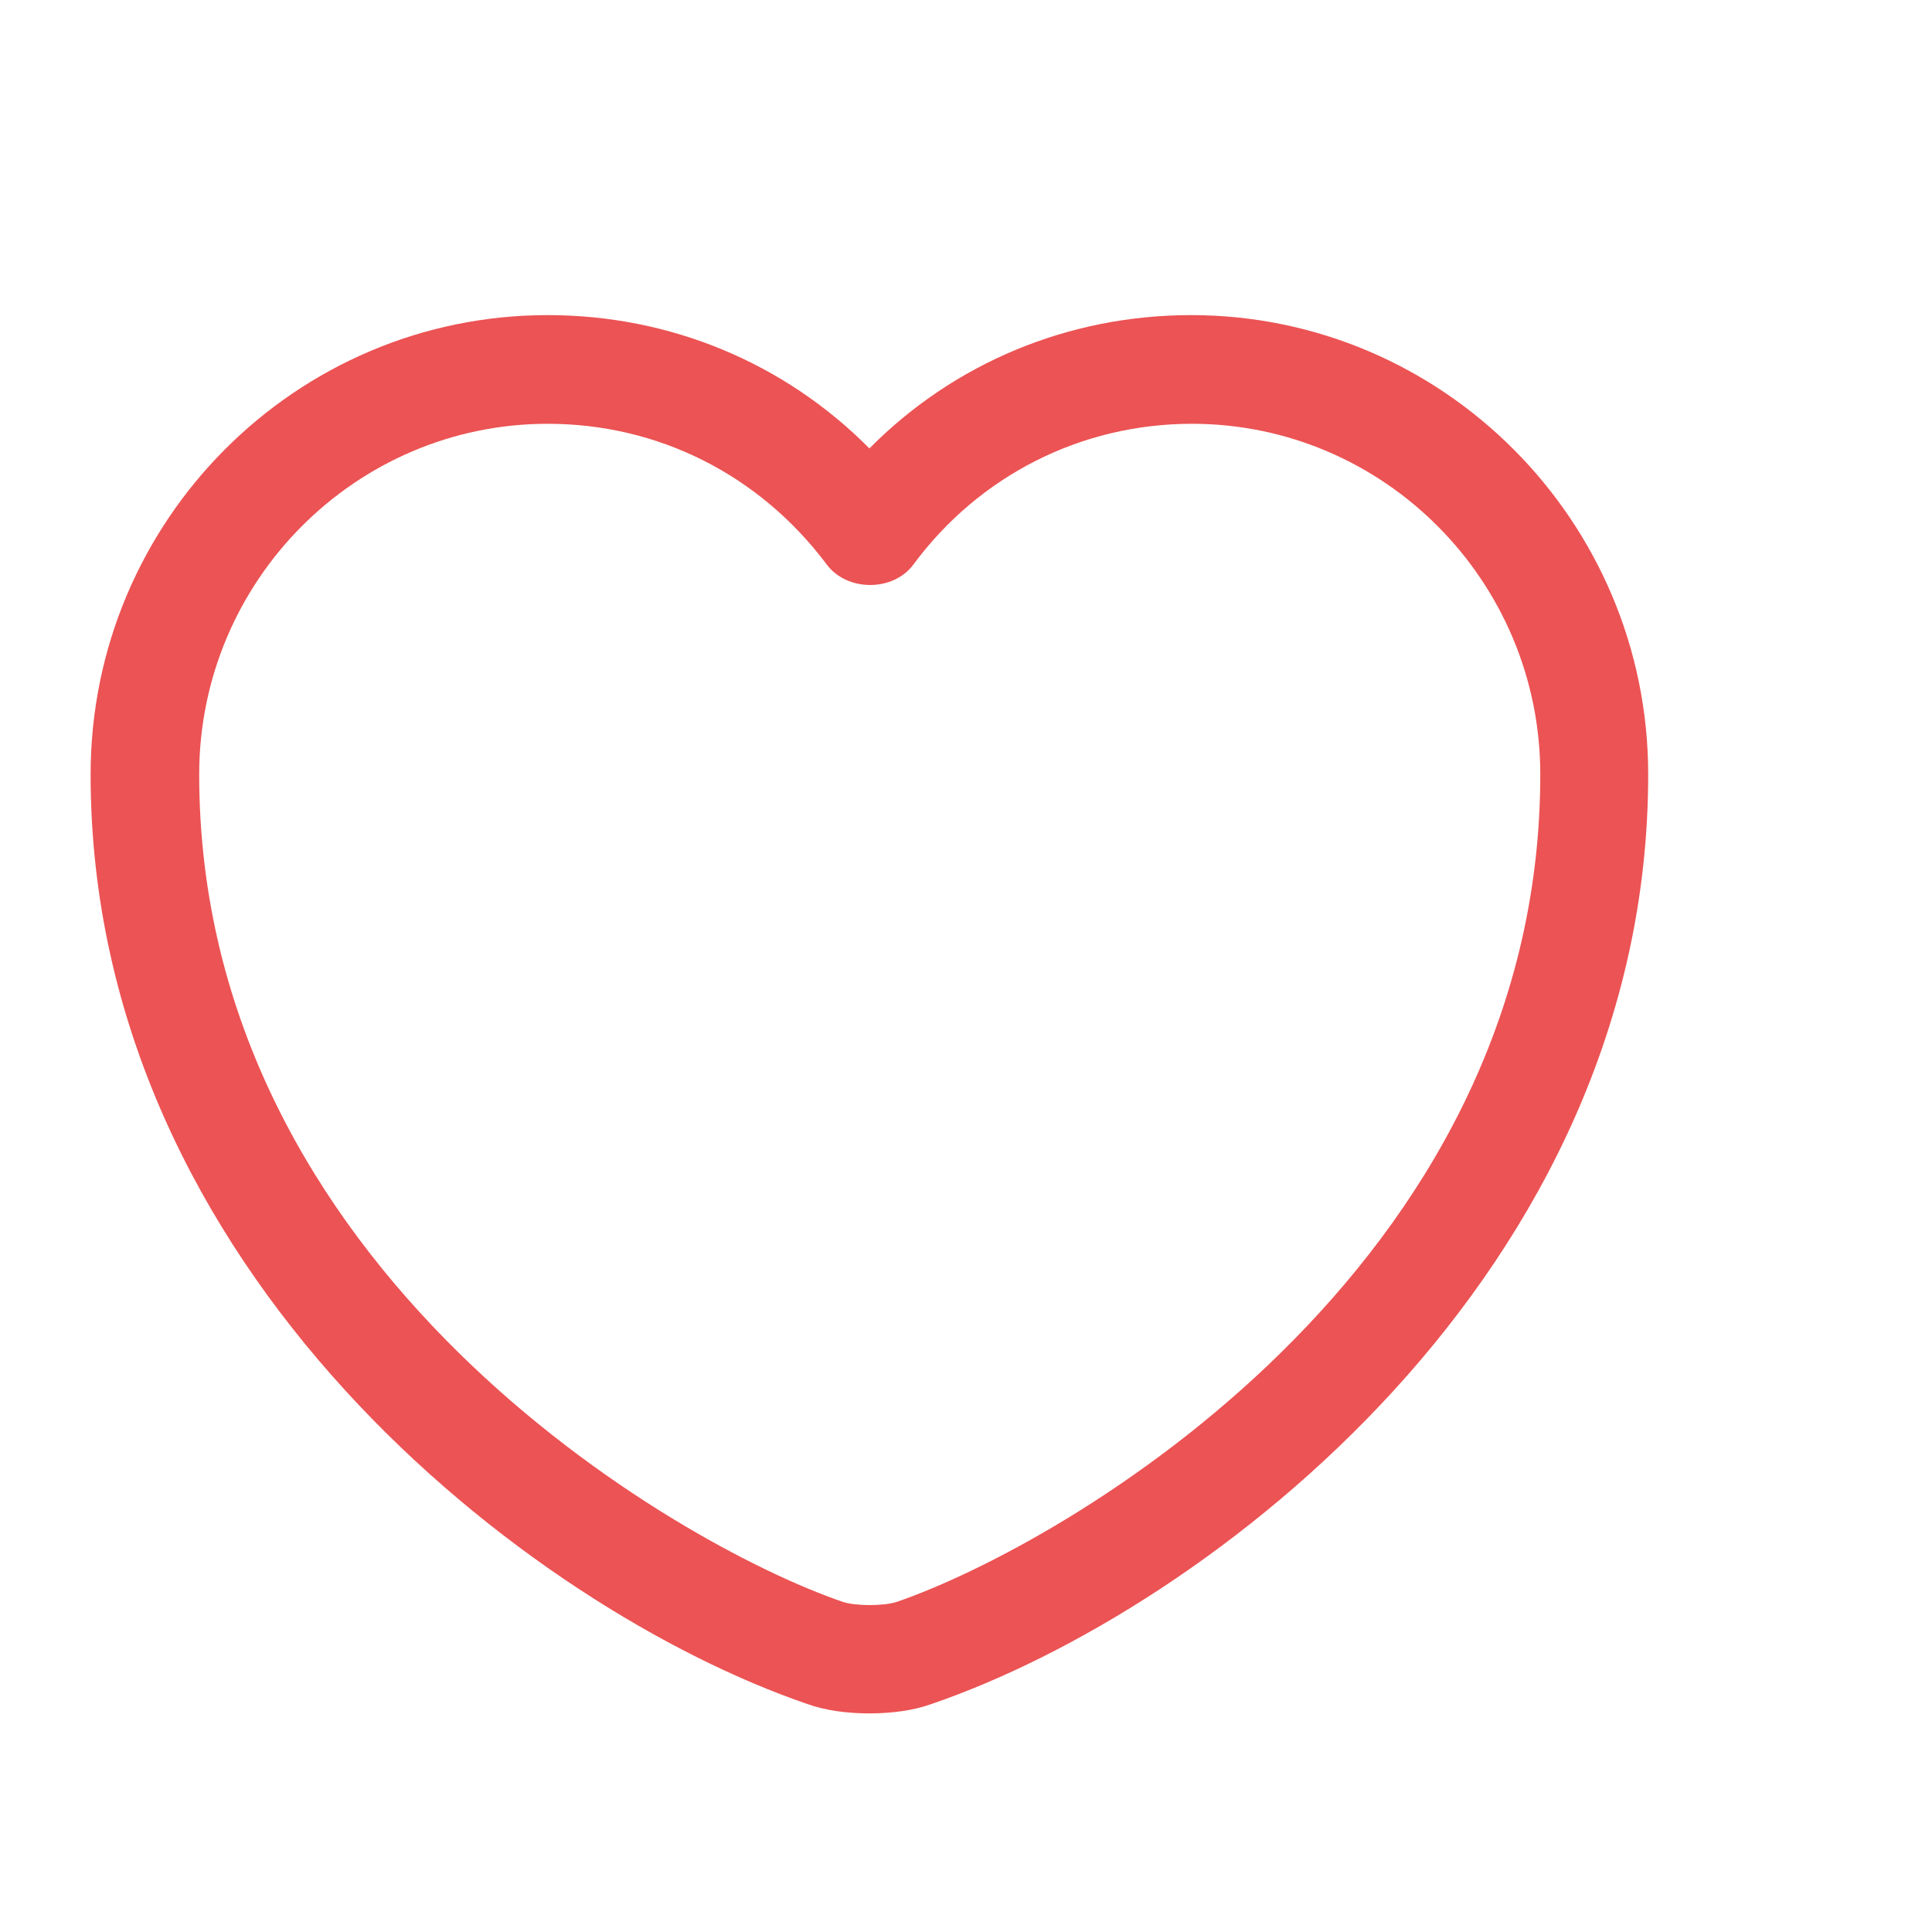
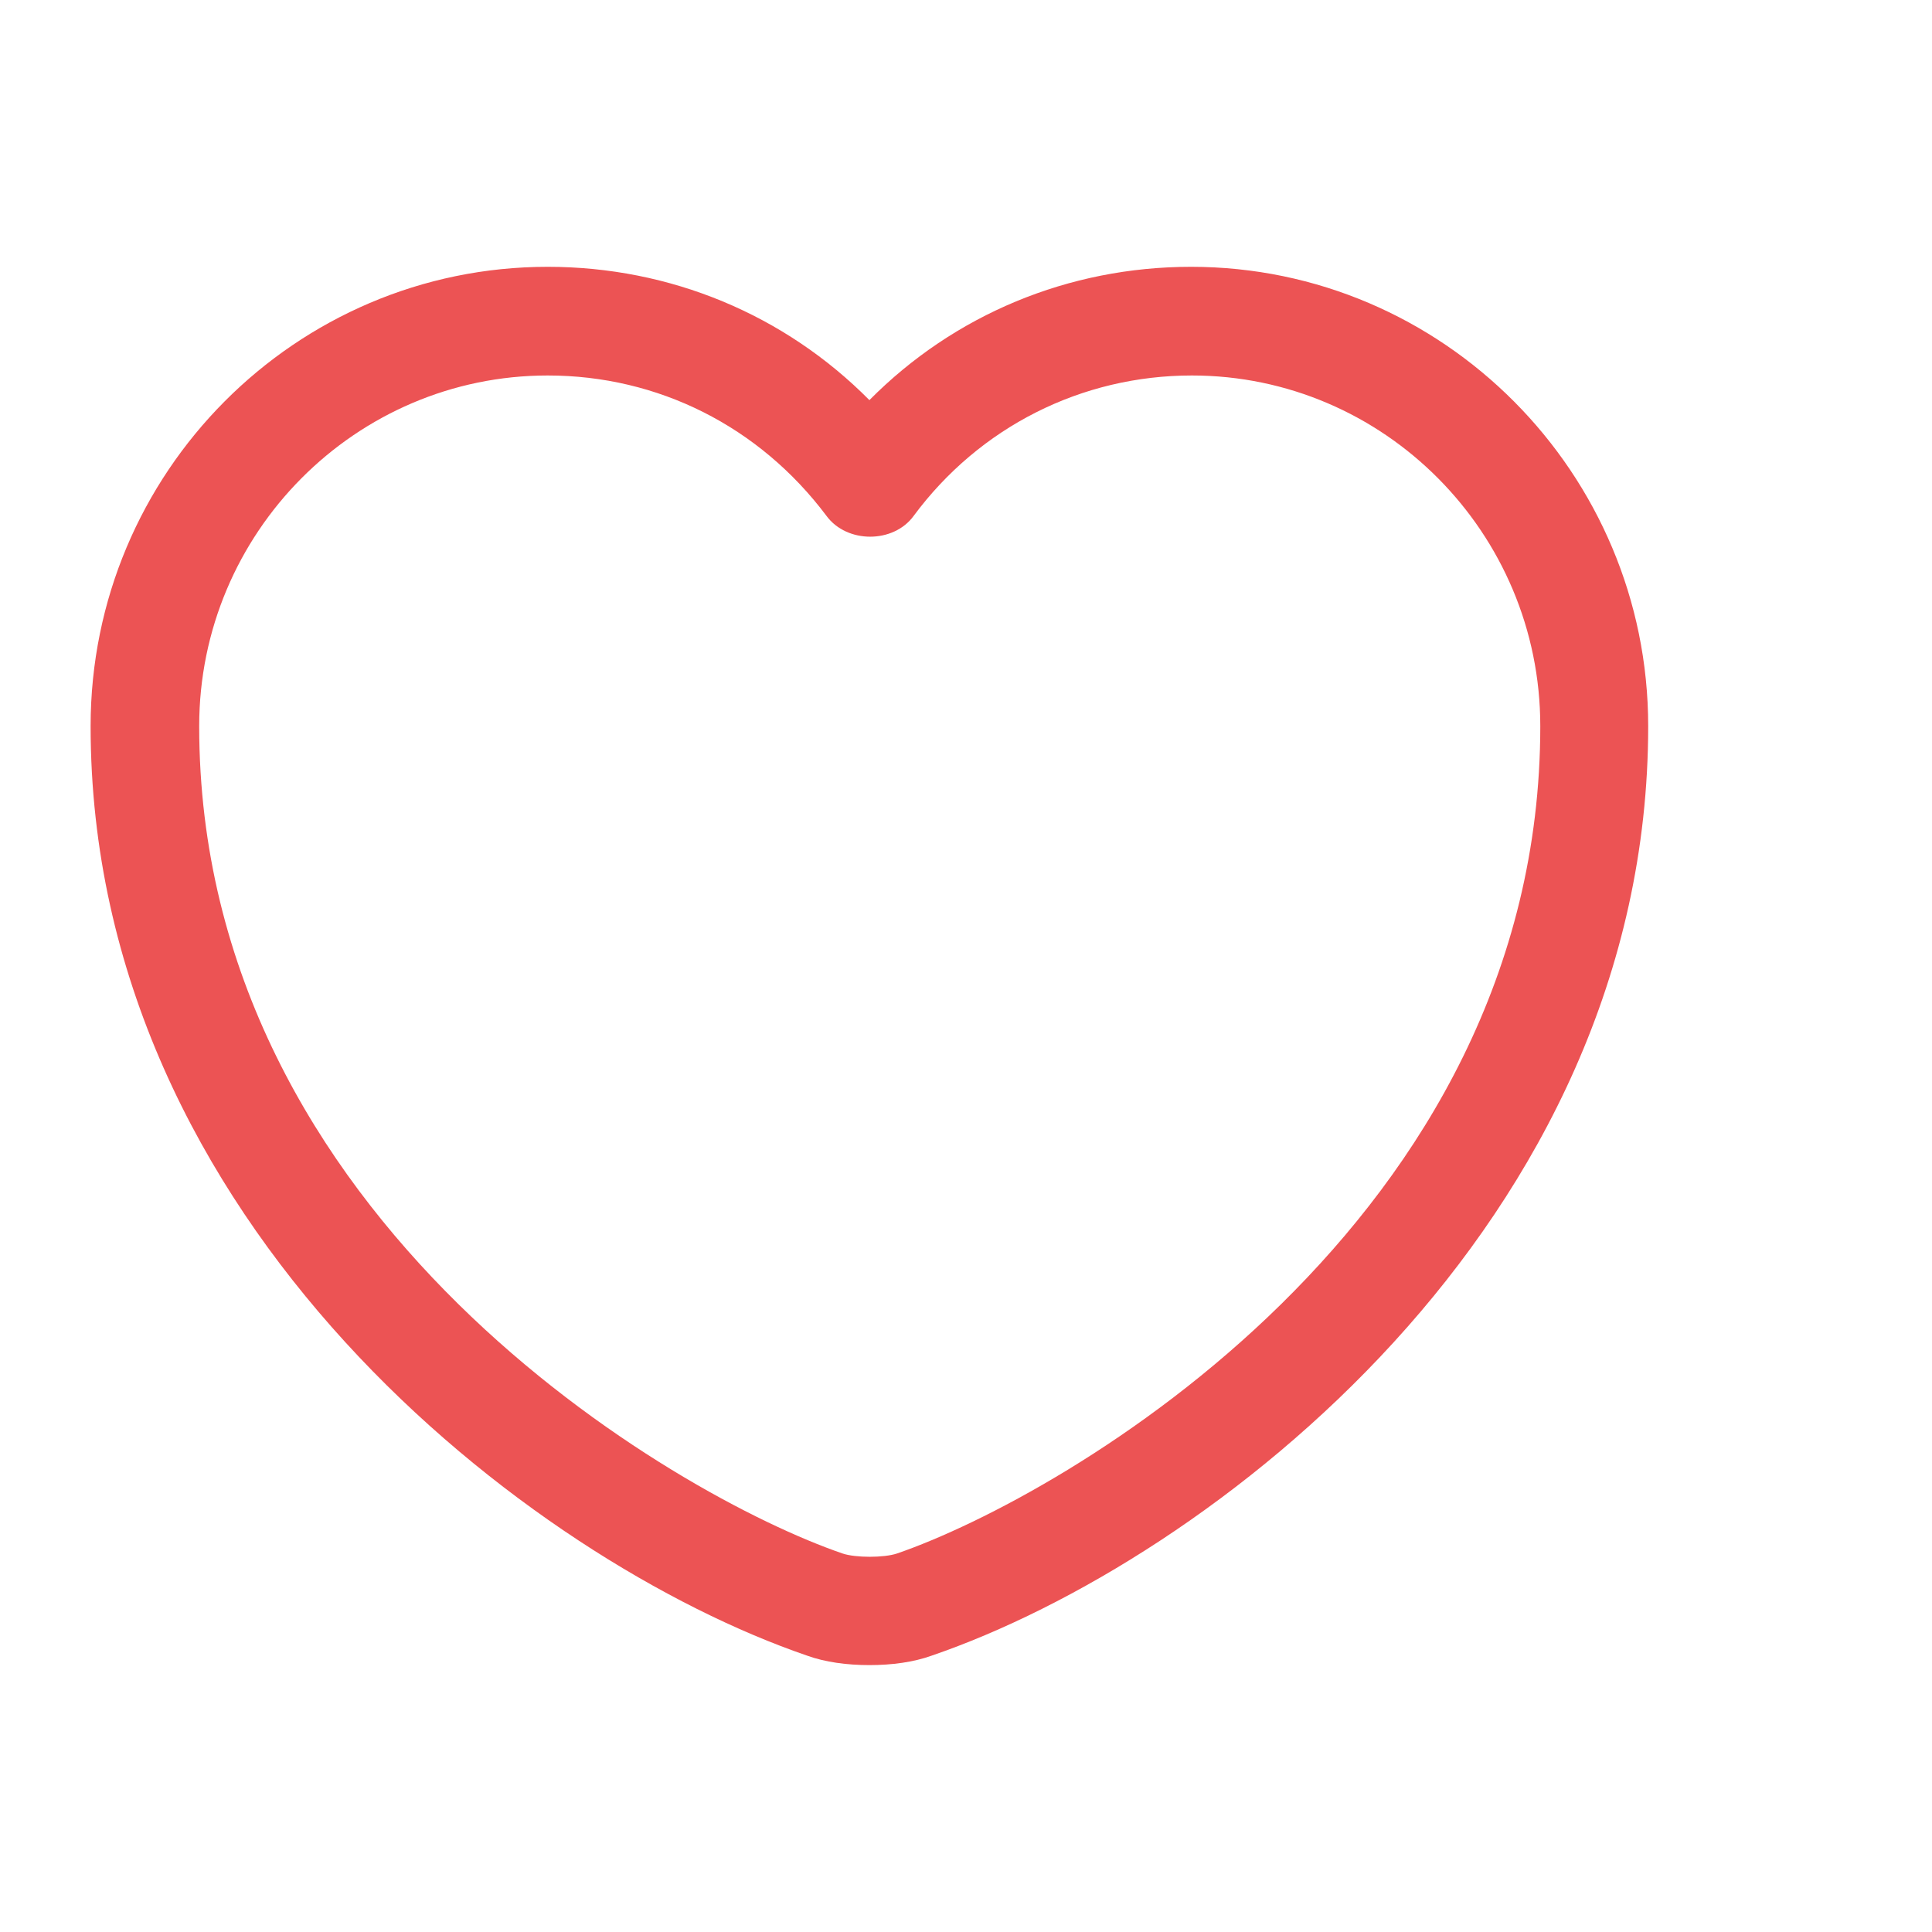
- <svg xmlns="http://www.w3.org/2000/svg" width="30" height="30" viewBox="0 -2.5 20 20" fill="none">
+ <svg xmlns="http://www.w3.org/2000/svg" width="30" height="30" viewBox="0 -2 20 20" fill="none">
  <path d="M9 15.237C8.768 15.237 8.543 15.207 8.355 15.139C5.49 14.157 0.938 10.669 0.938 5.517C0.938 2.892 3.06 0.762 5.67 0.762C6.938 0.762 8.123 1.257 9 2.142C9.877 1.257 11.062 0.762 12.33 0.762C14.94 0.762 17.062 2.899 17.062 5.517C17.062 10.677 12.51 14.157 9.645 15.139C9.457 15.207 9.232 15.237 9 15.237ZM5.67 1.887C3.683 1.887 2.062 3.514 2.062 5.517C2.062 10.639 6.99 13.489 8.723 14.082C8.857 14.127 9.15 14.127 9.285 14.082C11.01 13.489 15.945 10.647 15.945 5.517C15.945 3.514 14.325 1.887 12.338 1.887C11.197 1.887 10.14 2.419 9.457 3.342C9.248 3.627 8.768 3.627 8.557 3.342C7.86 2.412 6.81 1.887 5.67 1.887Z" fill="#EC5354" />
</svg>
